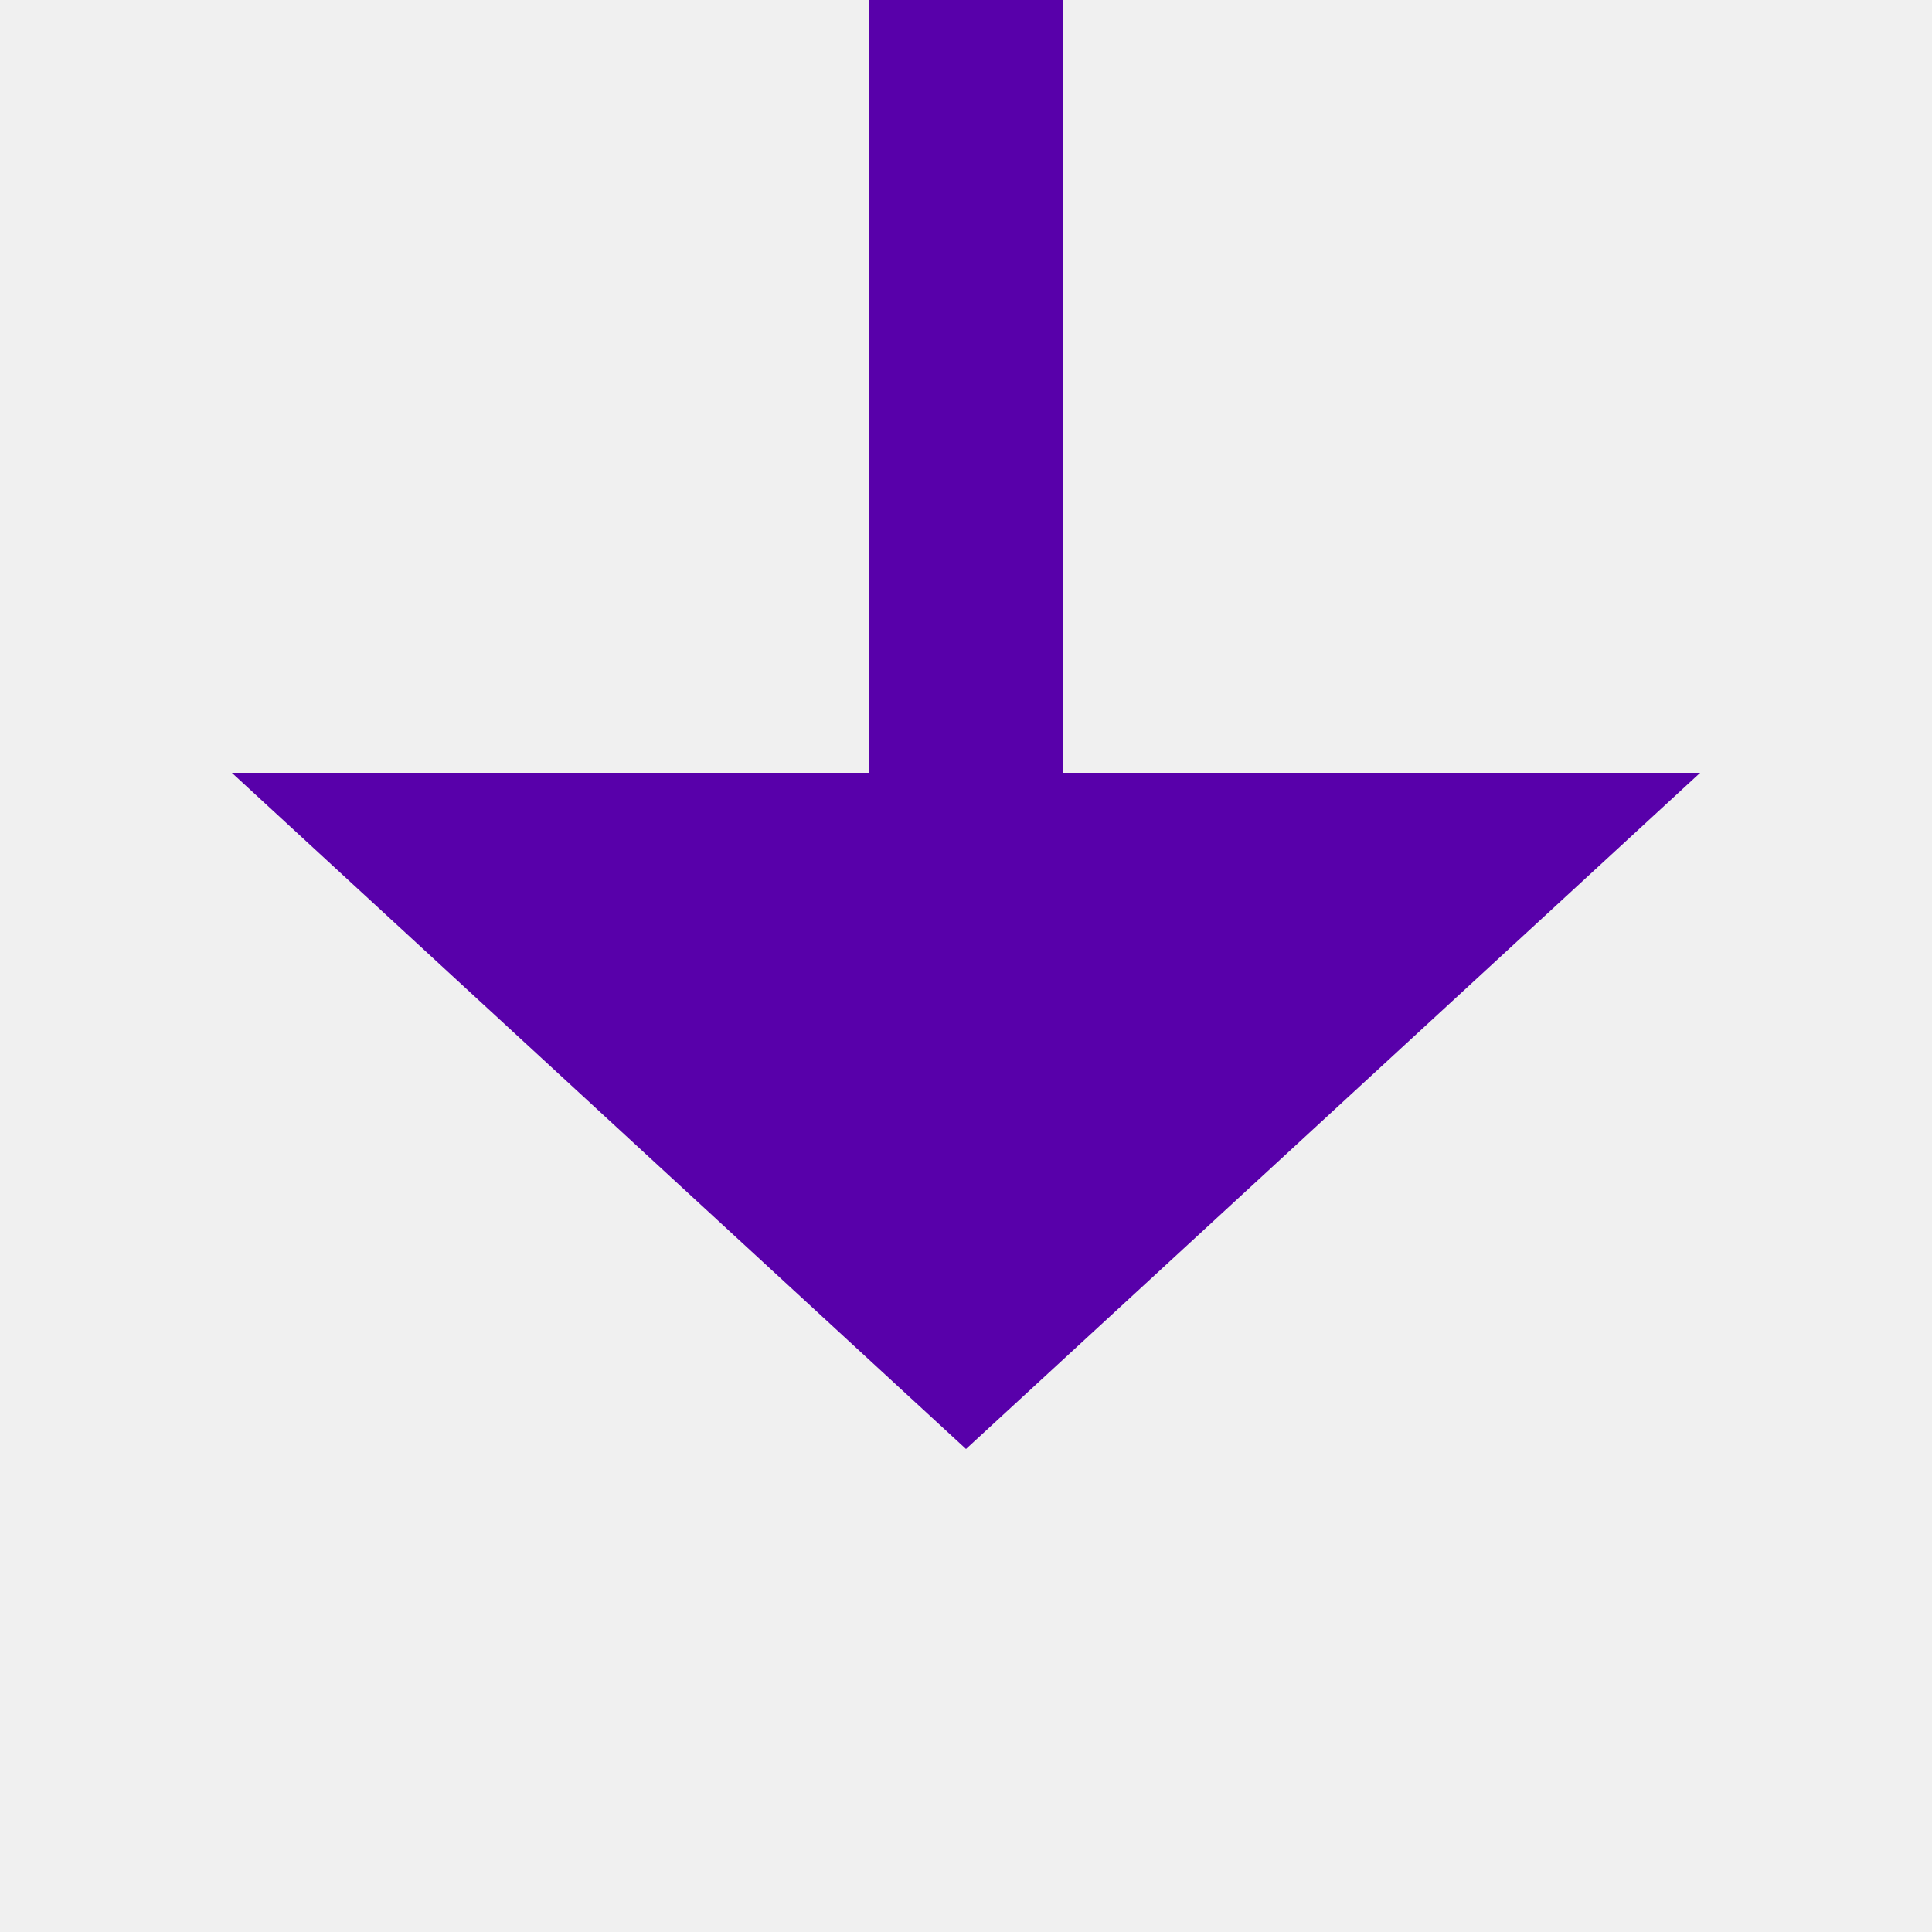
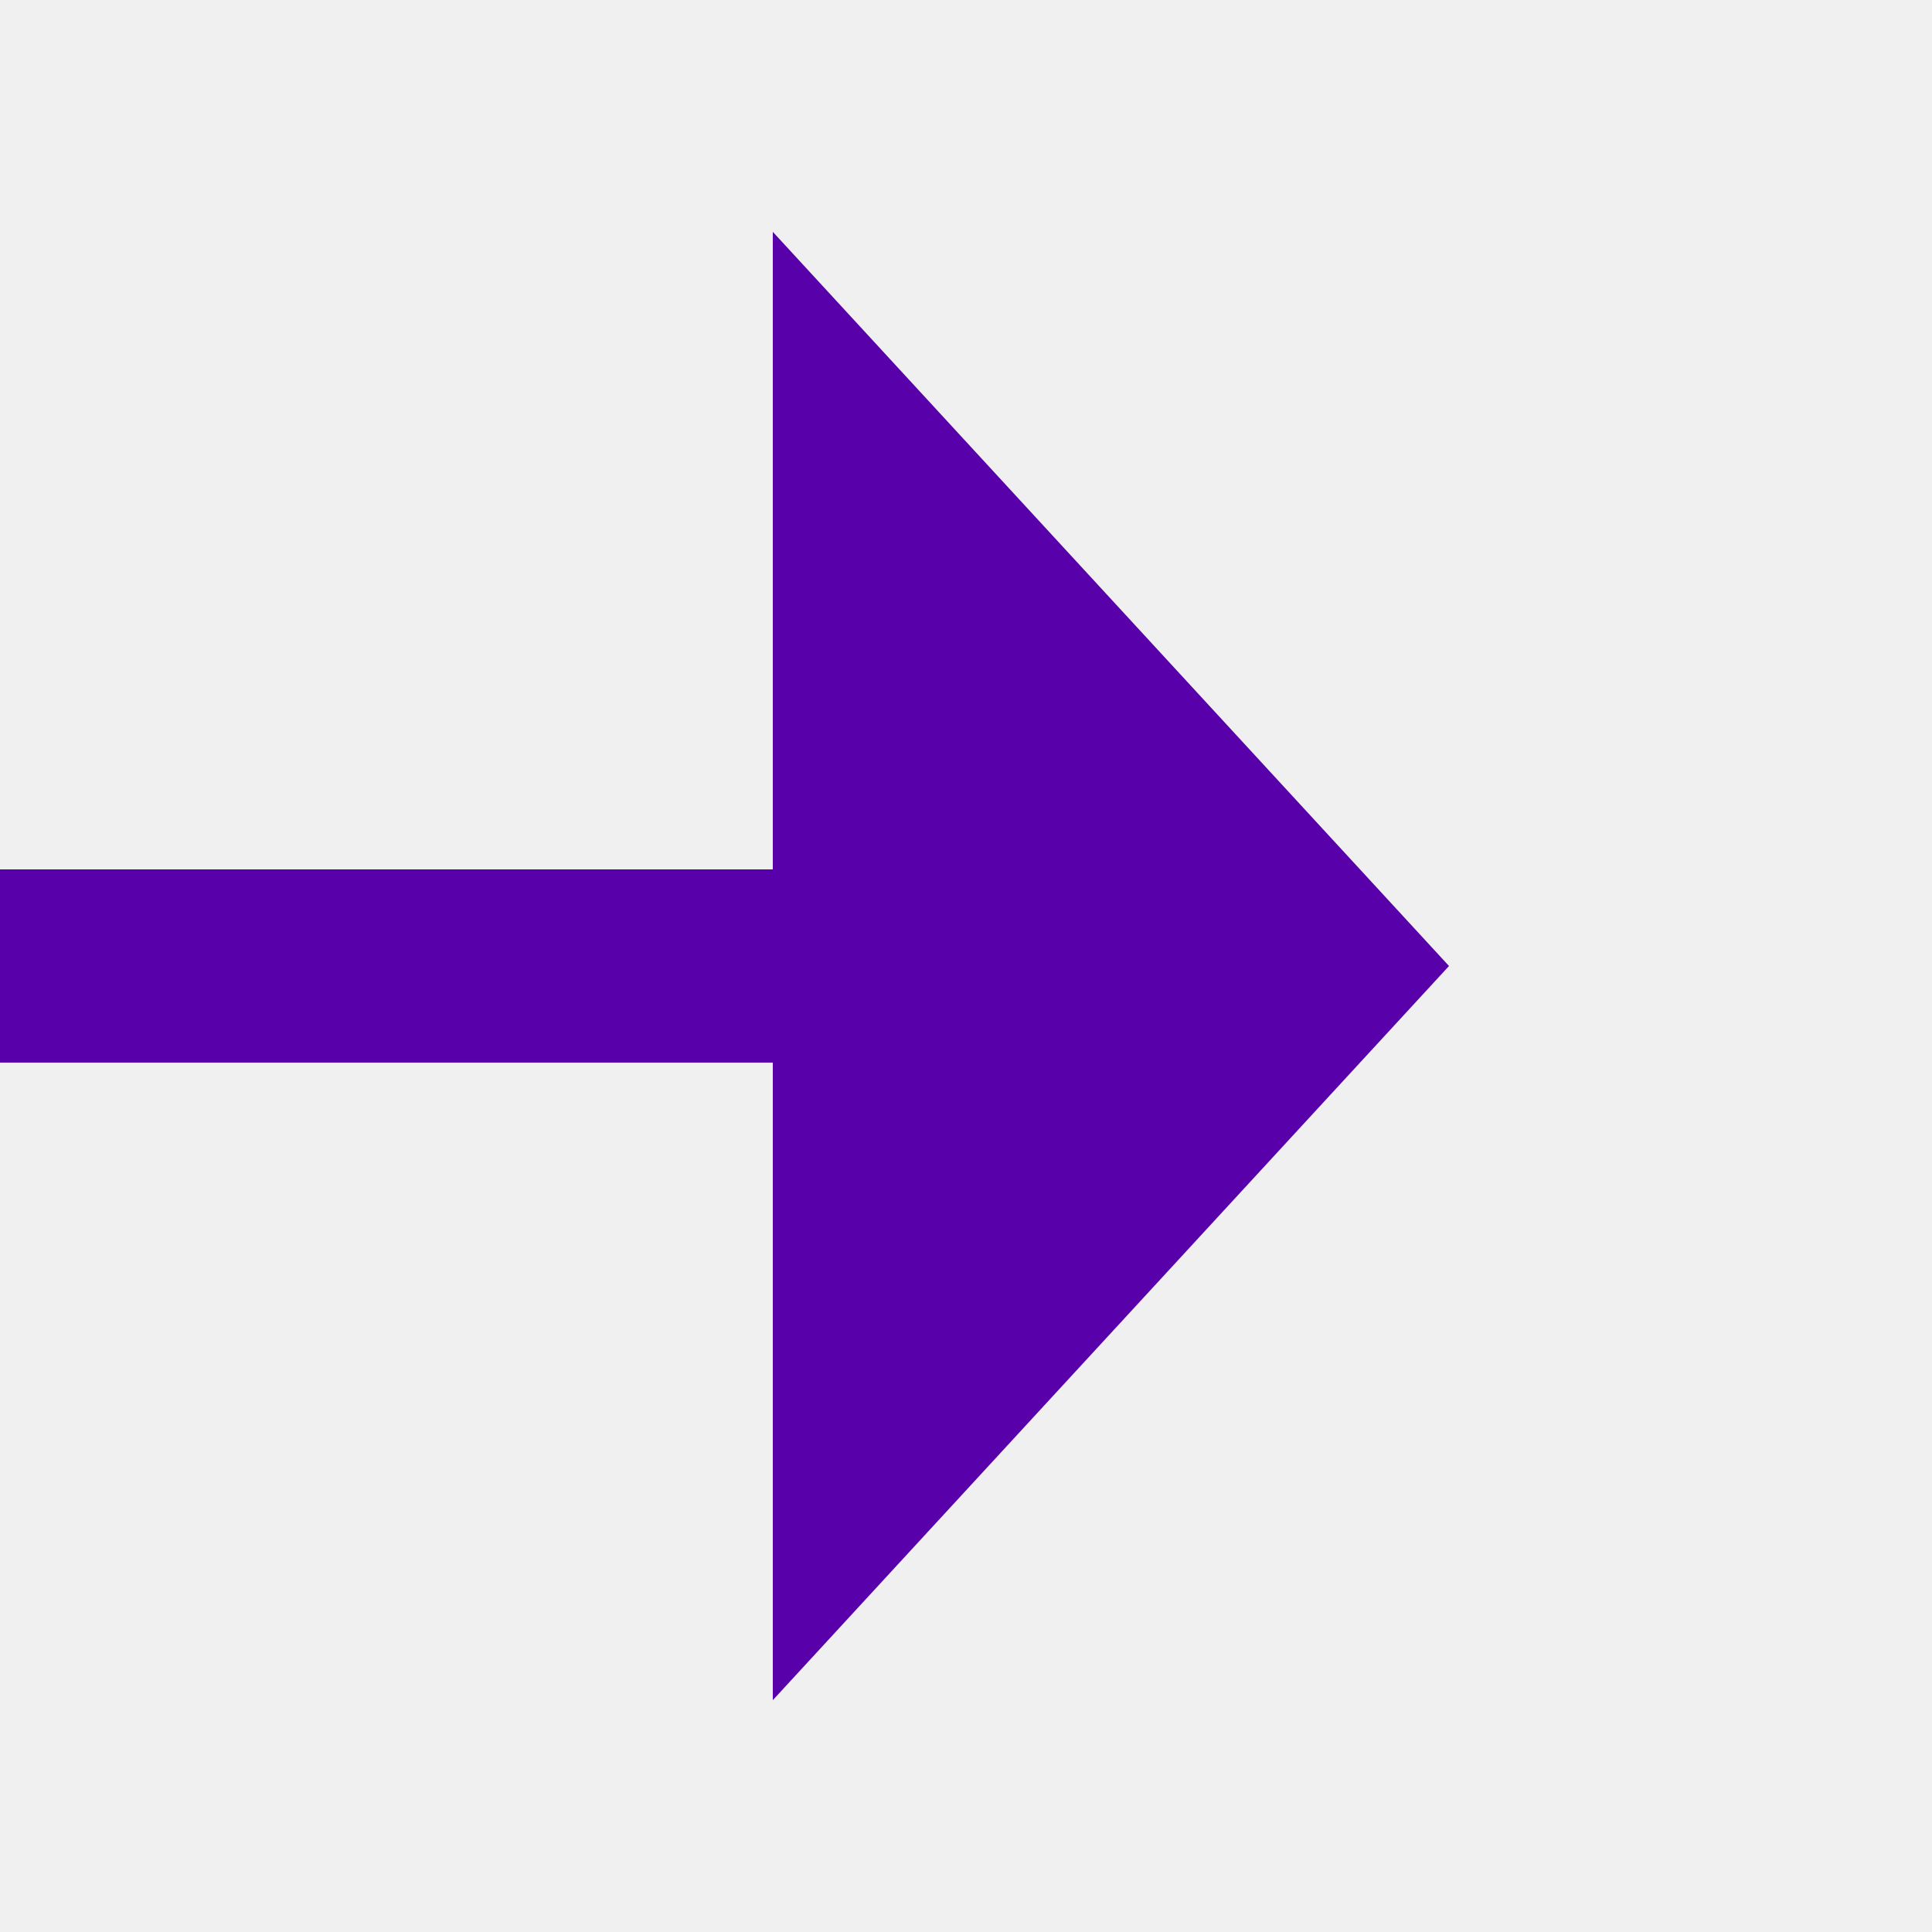
- <svg xmlns="http://www.w3.org/2000/svg" version="1.1" width="20px" height="20px" preserveAspectRatio="xMinYMid meet" viewBox="291 2277 20 18">
-   <defs>
-     <mask fill="white" id="Clip78">
-       <path d="M 265 2239  L 337 2239  L 337 2266  L 265 2266  Z M 265 2204  L 337 2204  L 337 2301  L 265 2301  Z " fill-rule="evenodd" />
-     </mask>
-   </defs>
-   <path d="M 301 2239  L 301 2216  M 301 2266  L 301 2285  " stroke-width="2" stroke-dasharray="0" stroke="rgba(88, 0, 170, 1)" fill="none" class="stroke" />
-   <path d="M 301 2214  A 3.5 3.5 0 0 0 297.5 2217.5 A 3.5 3.5 0 0 0 301 2221 A 3.5 3.5 0 0 0 304.5 2217.5 A 3.5 3.5 0 0 0 301 2214 Z M 293.4 2284  L 301 2291  L 308.6 2284  L 293.4 2284  Z " fill-rule="nonzero" fill="rgba(88, 0, 170, 1)" stroke="none" class="fill" mask="url(#Clip78)" />
+ <svg xmlns="http://www.w3.org/2000/svg" version="1.1" width="20px" height="20px" preserveAspectRatio="xMinYMid meet" viewBox="607 2378 20 18">
+   <path d="M 551 2387  L 616 2387  " stroke-width="2" stroke-dasharray="0" stroke="rgba(88, 0, 170, 1)" fill="none" class="stroke" />
+   <path d="M 552.5 2383.5  A 3.5 3.5 0 0 0 549 2387 A 3.5 3.5 0 0 0 552.5 2390.5 A 3.5 3.5 0 0 0 556 2387 A 3.5 3.5 0 0 0 552.5 2383.5 Z M 615 2394.6  L 622 2387  L 615 2379.4  L 615 2394.6  Z " fill-rule="nonzero" fill="rgba(88, 0, 170, 1)" stroke="none" class="fill" />
</svg>
